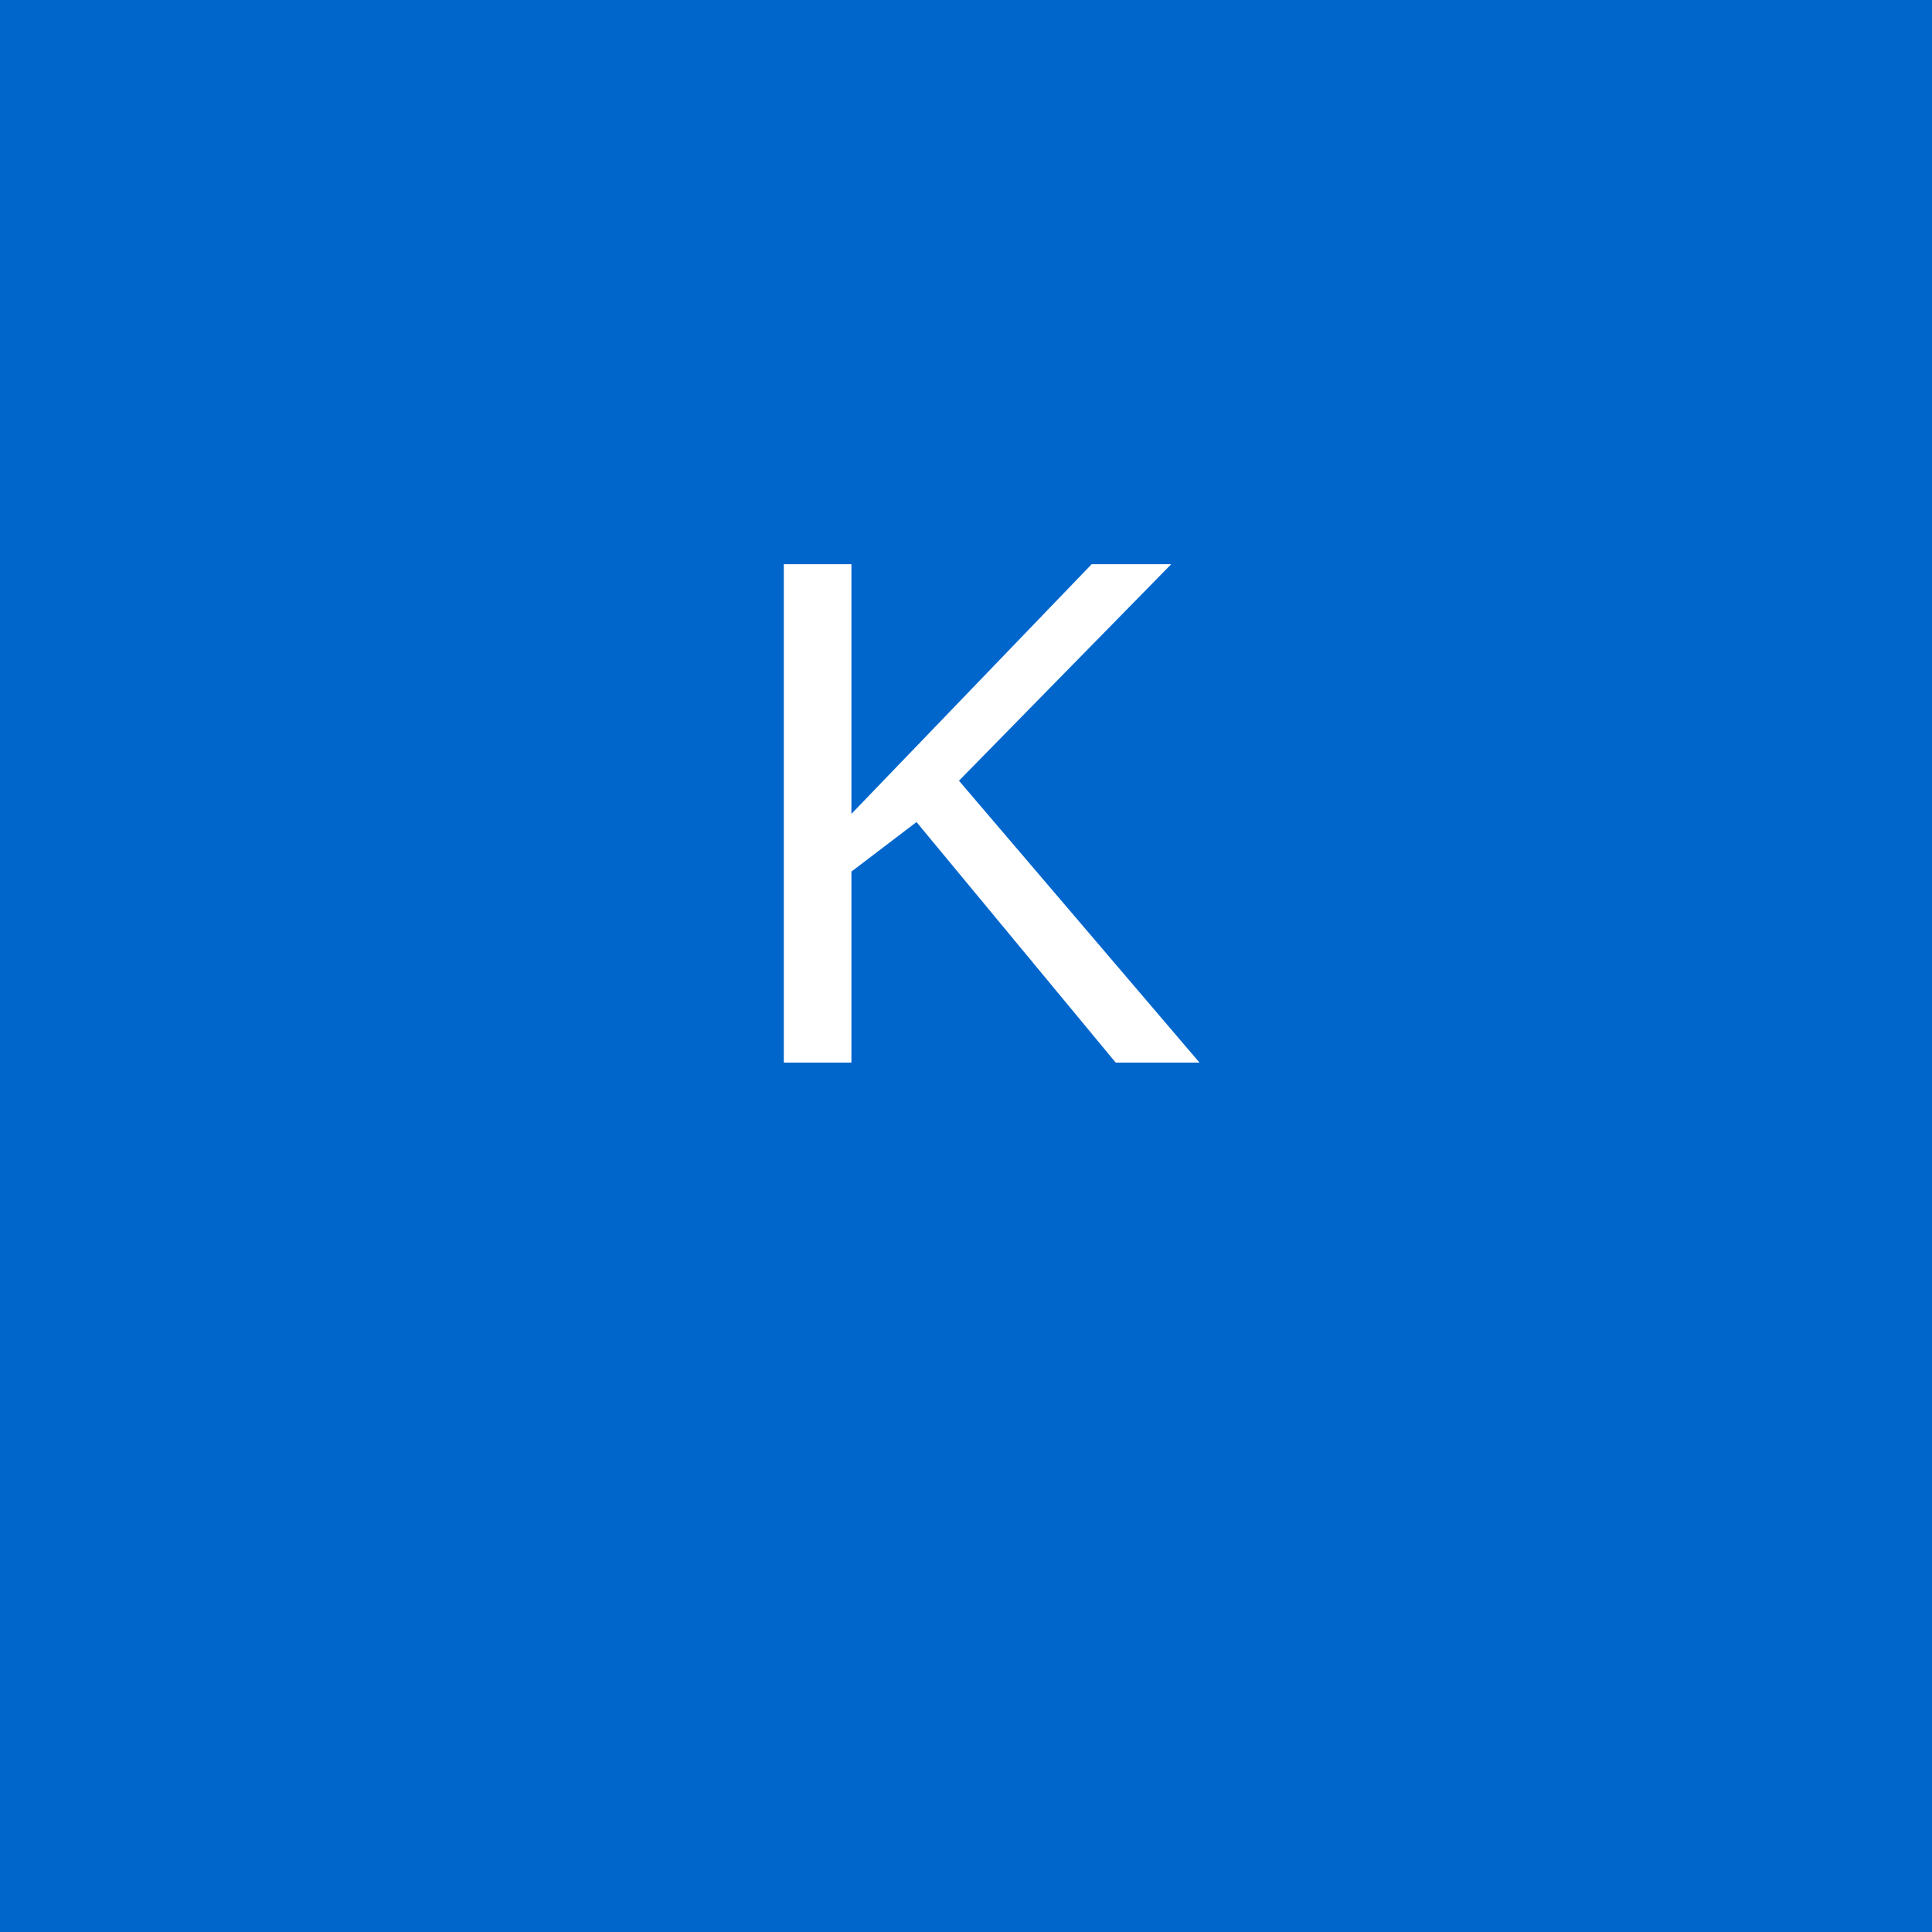
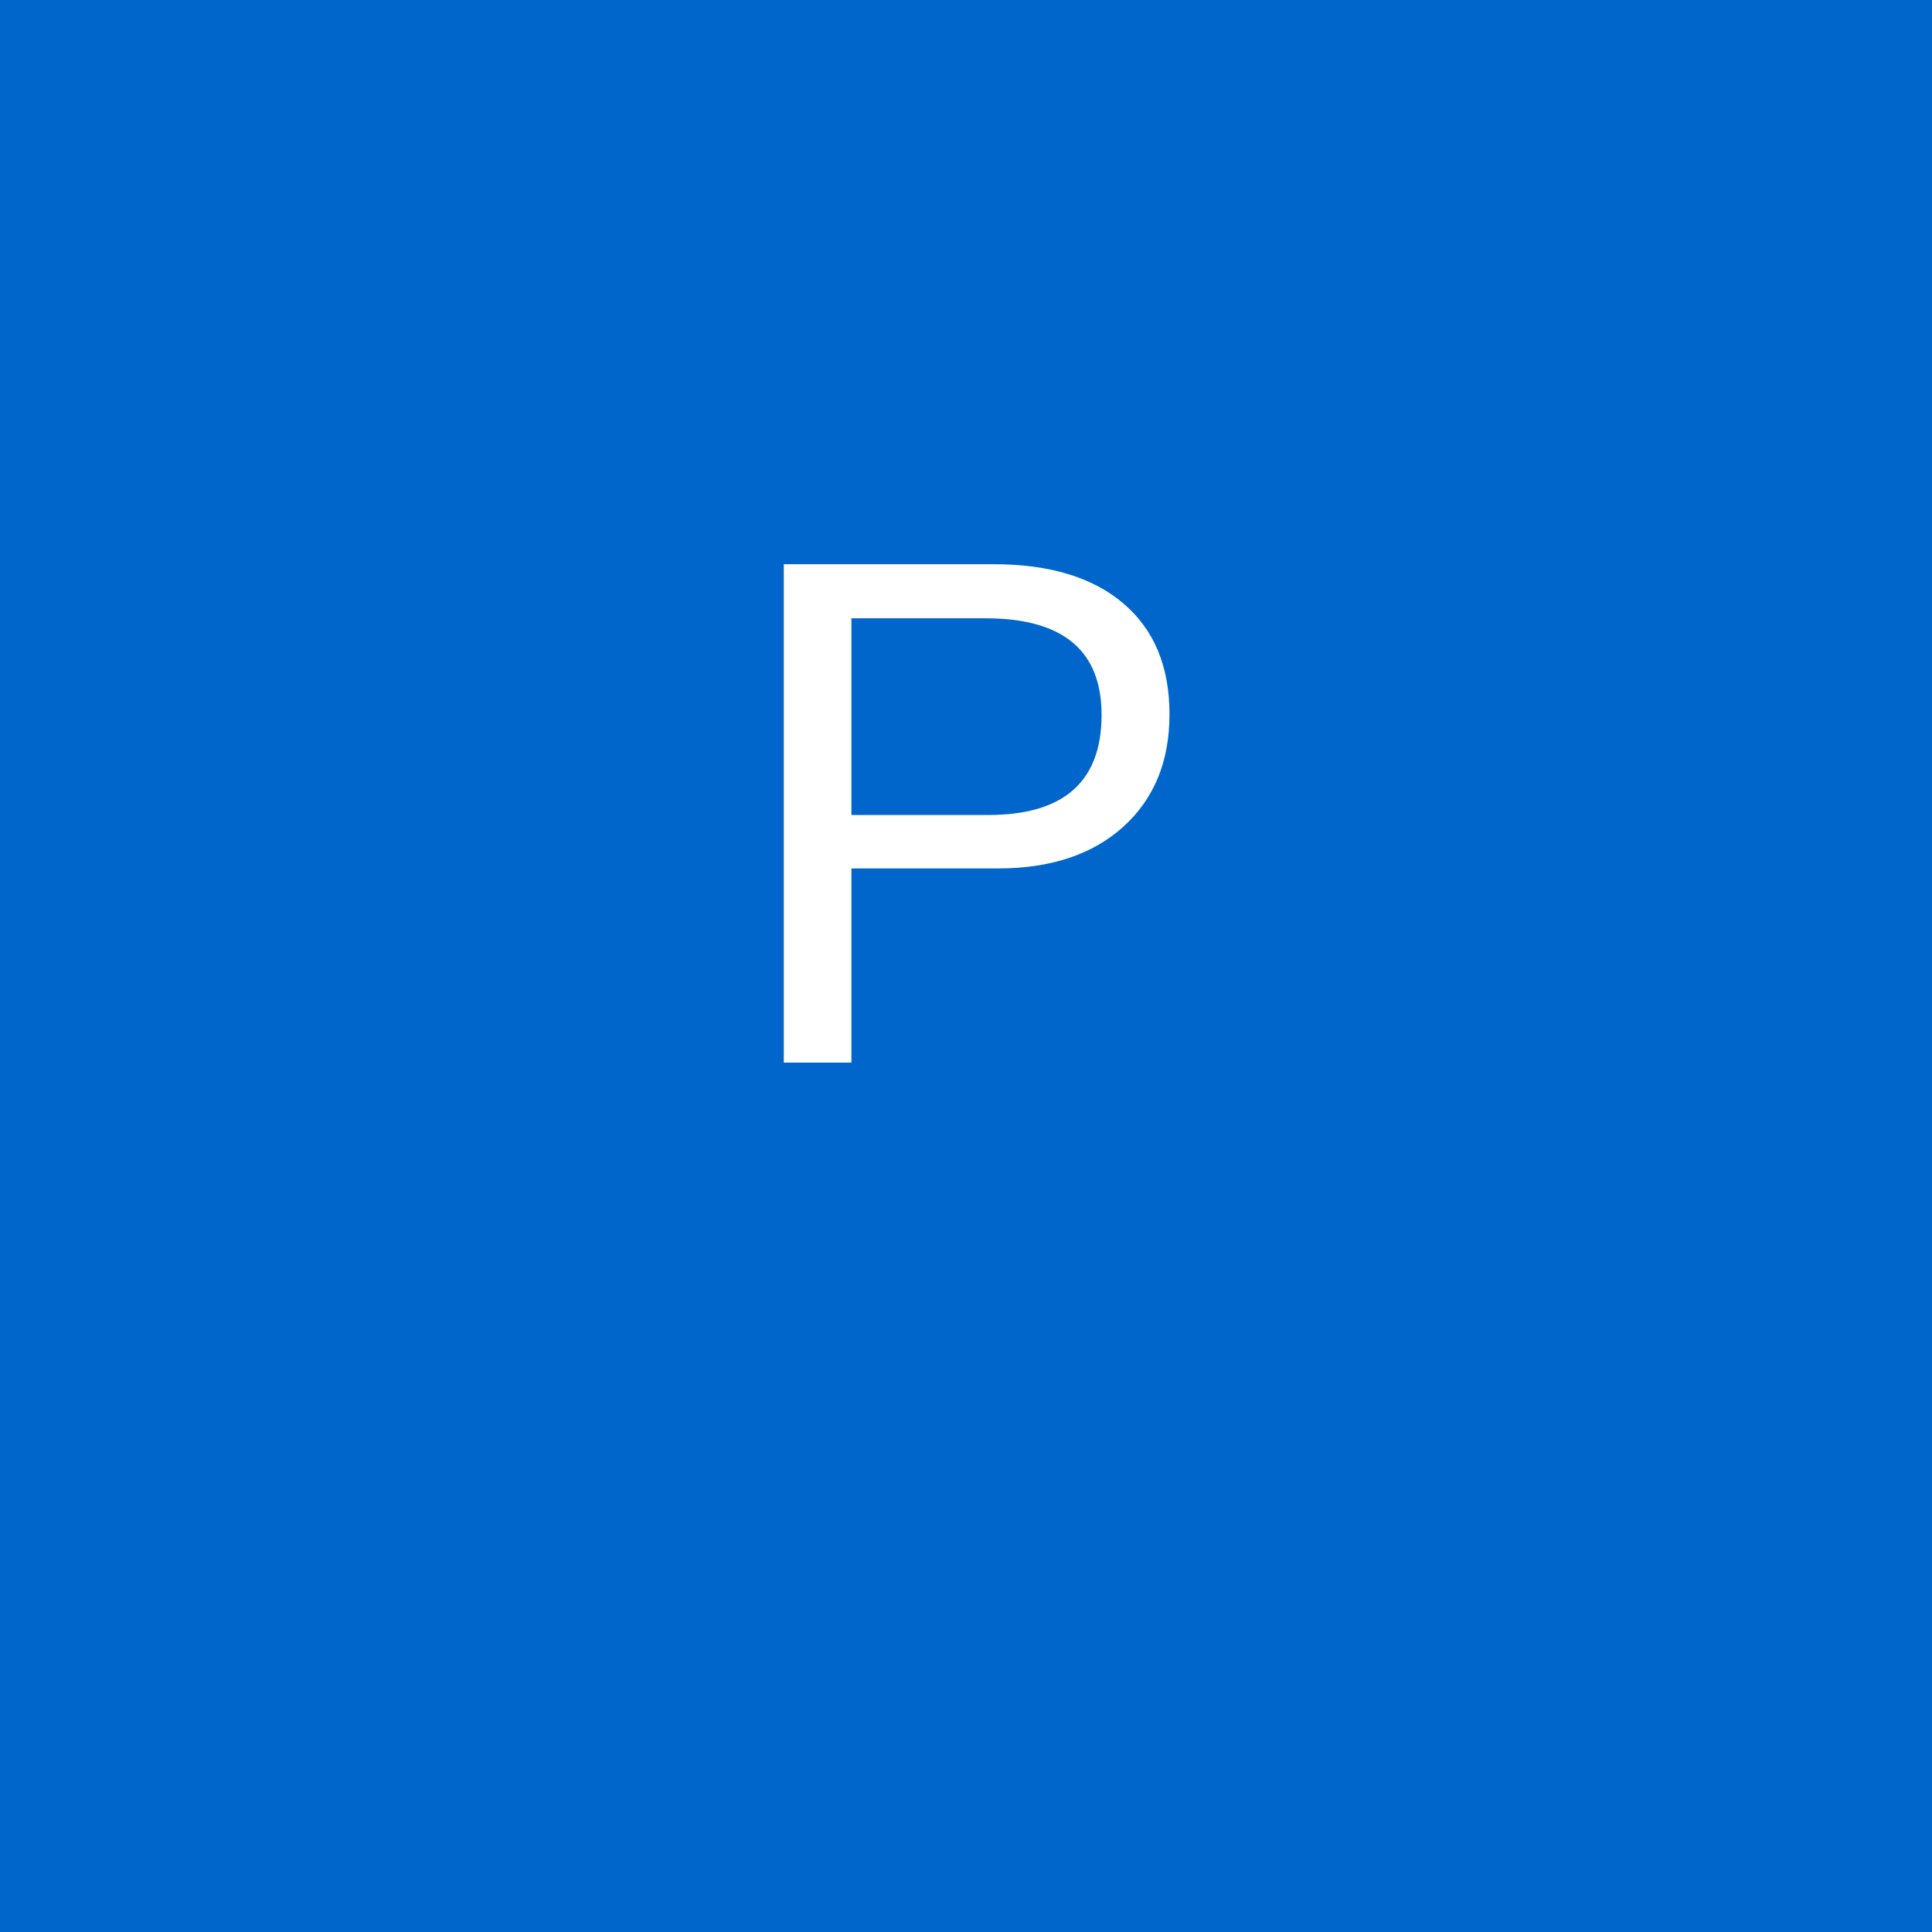
<svg xmlns="http://www.w3.org/2000/svg" width="192" height="192">
  <rect width="100%" height="100%" fill="#0066cc" />
-   <text x="50%" y="55%" font-size="72" fill="white" text-anchor="middle" font-family="Arial">K</text>
+   <text x="50%" y="55%" font-size="72" fill="white" text-anchor="middle" font-family="Arial">P</text>
</svg>
